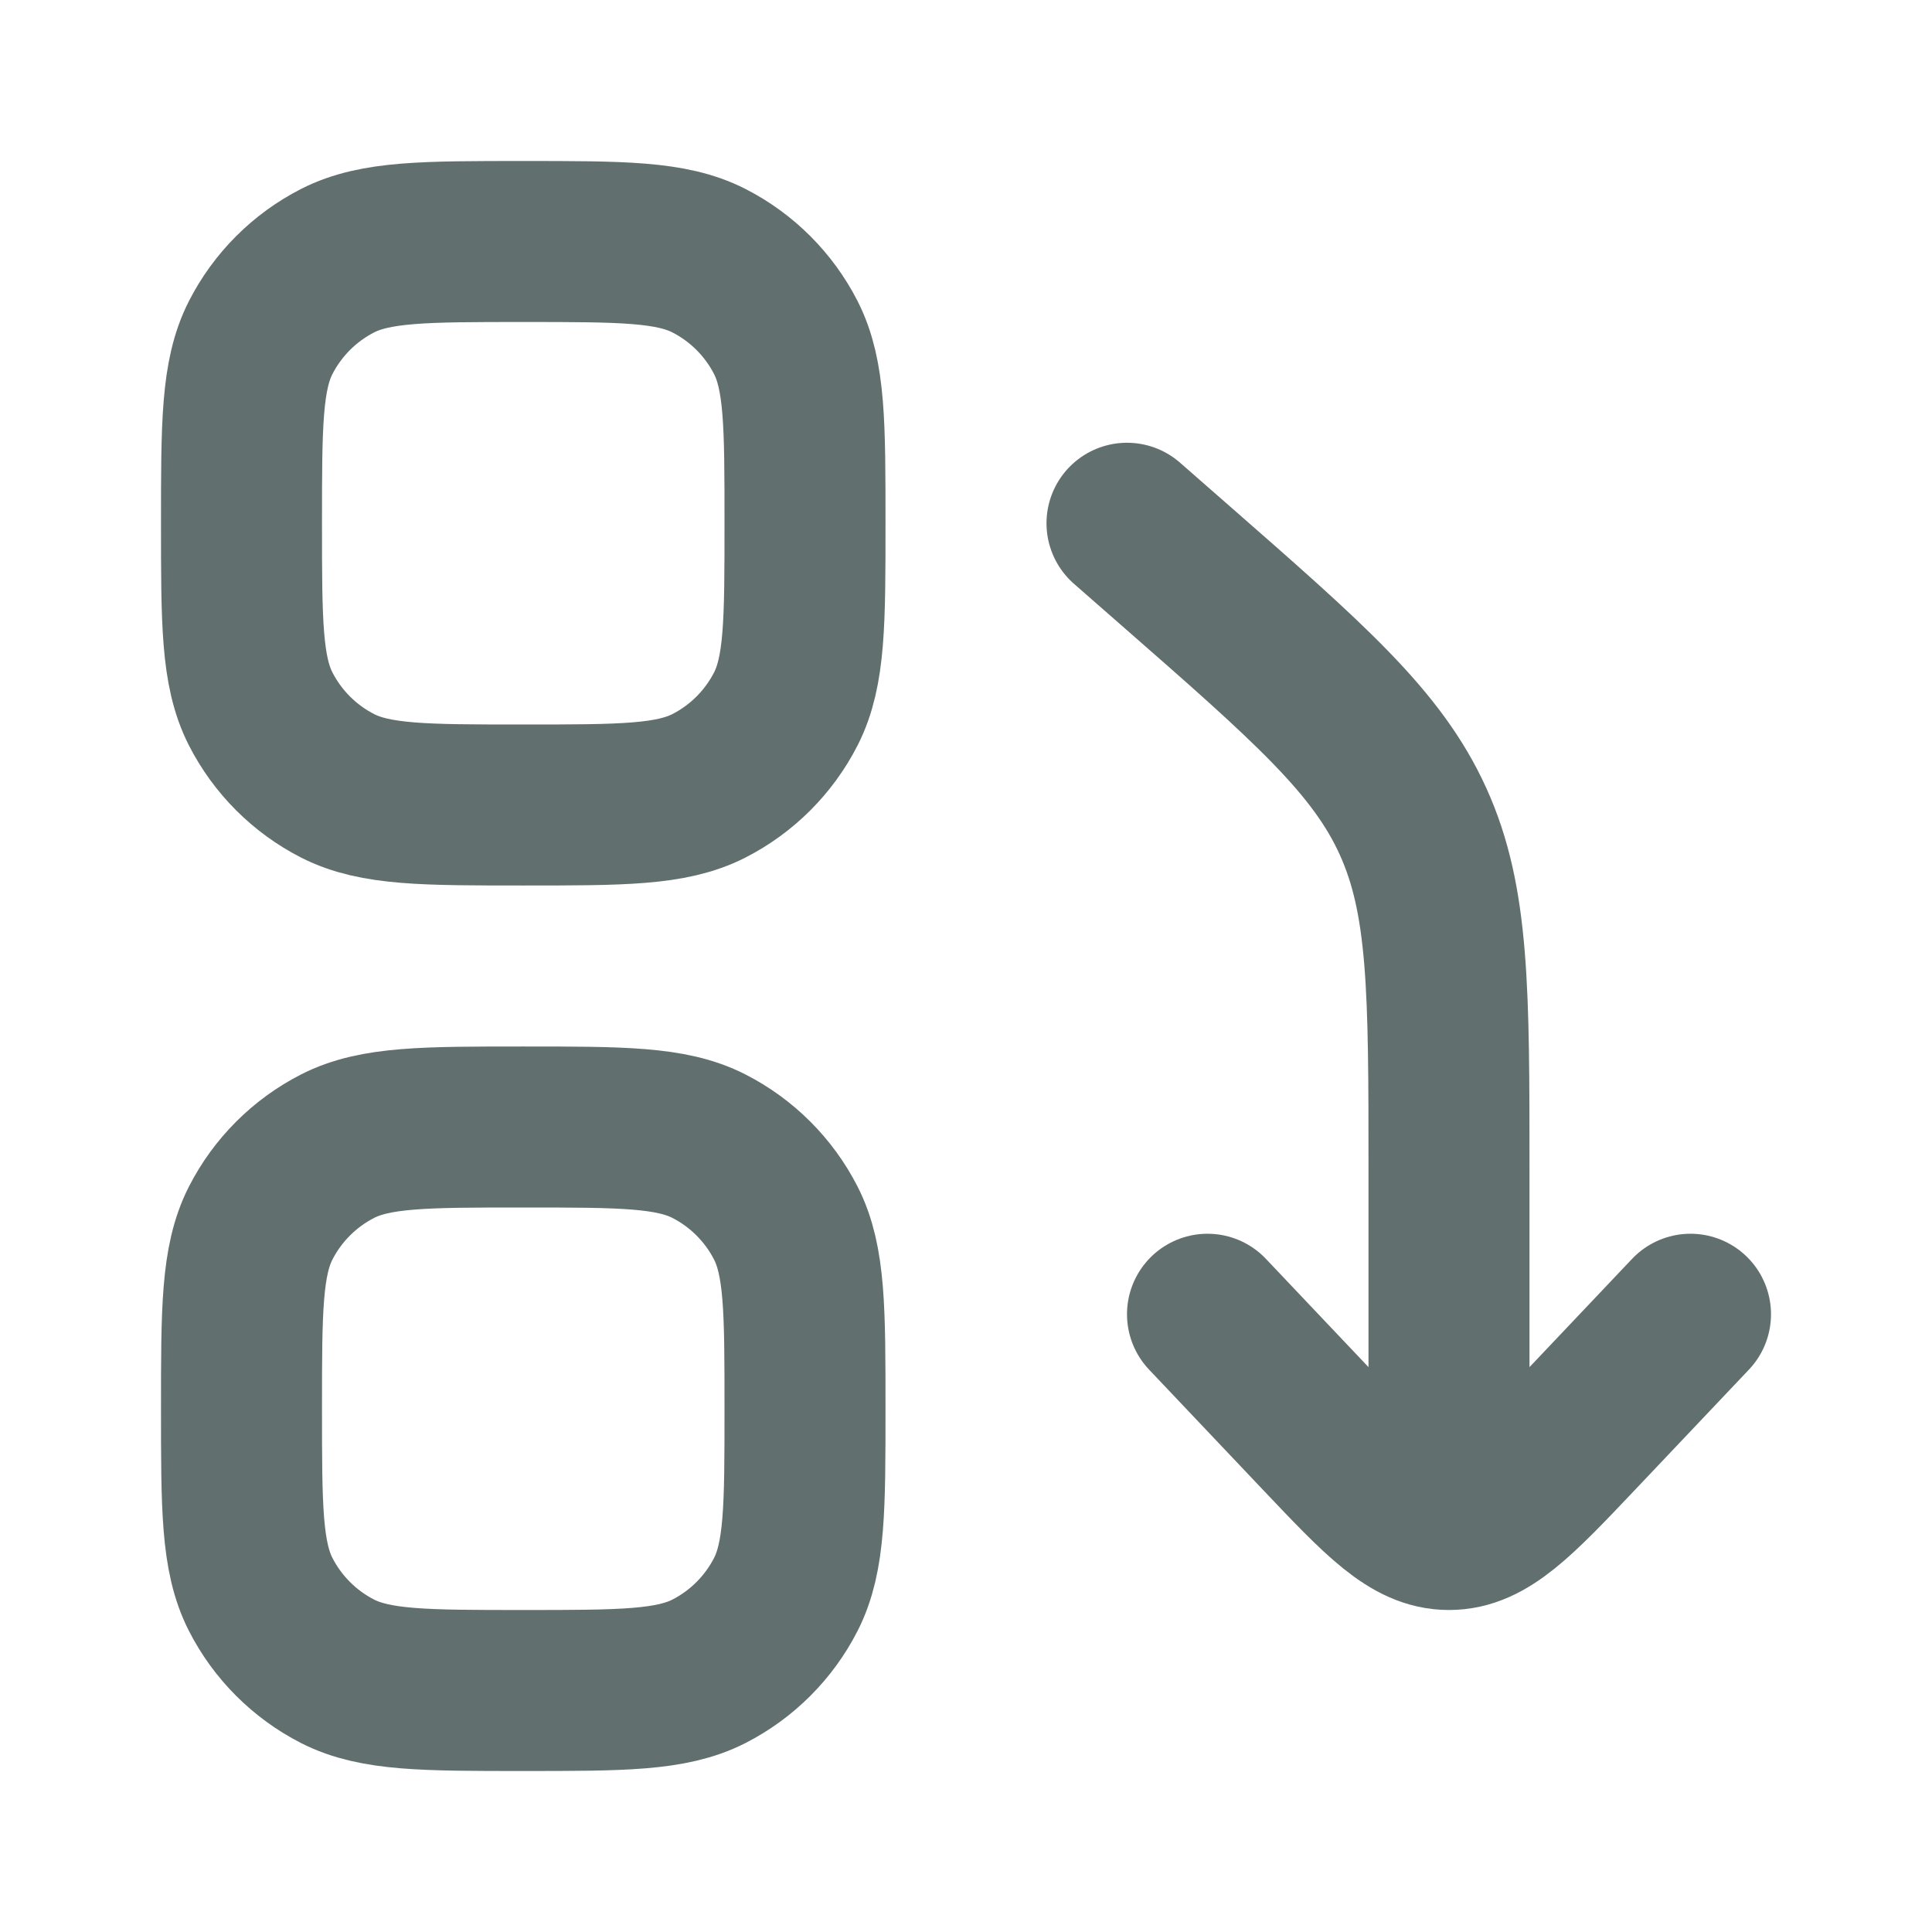
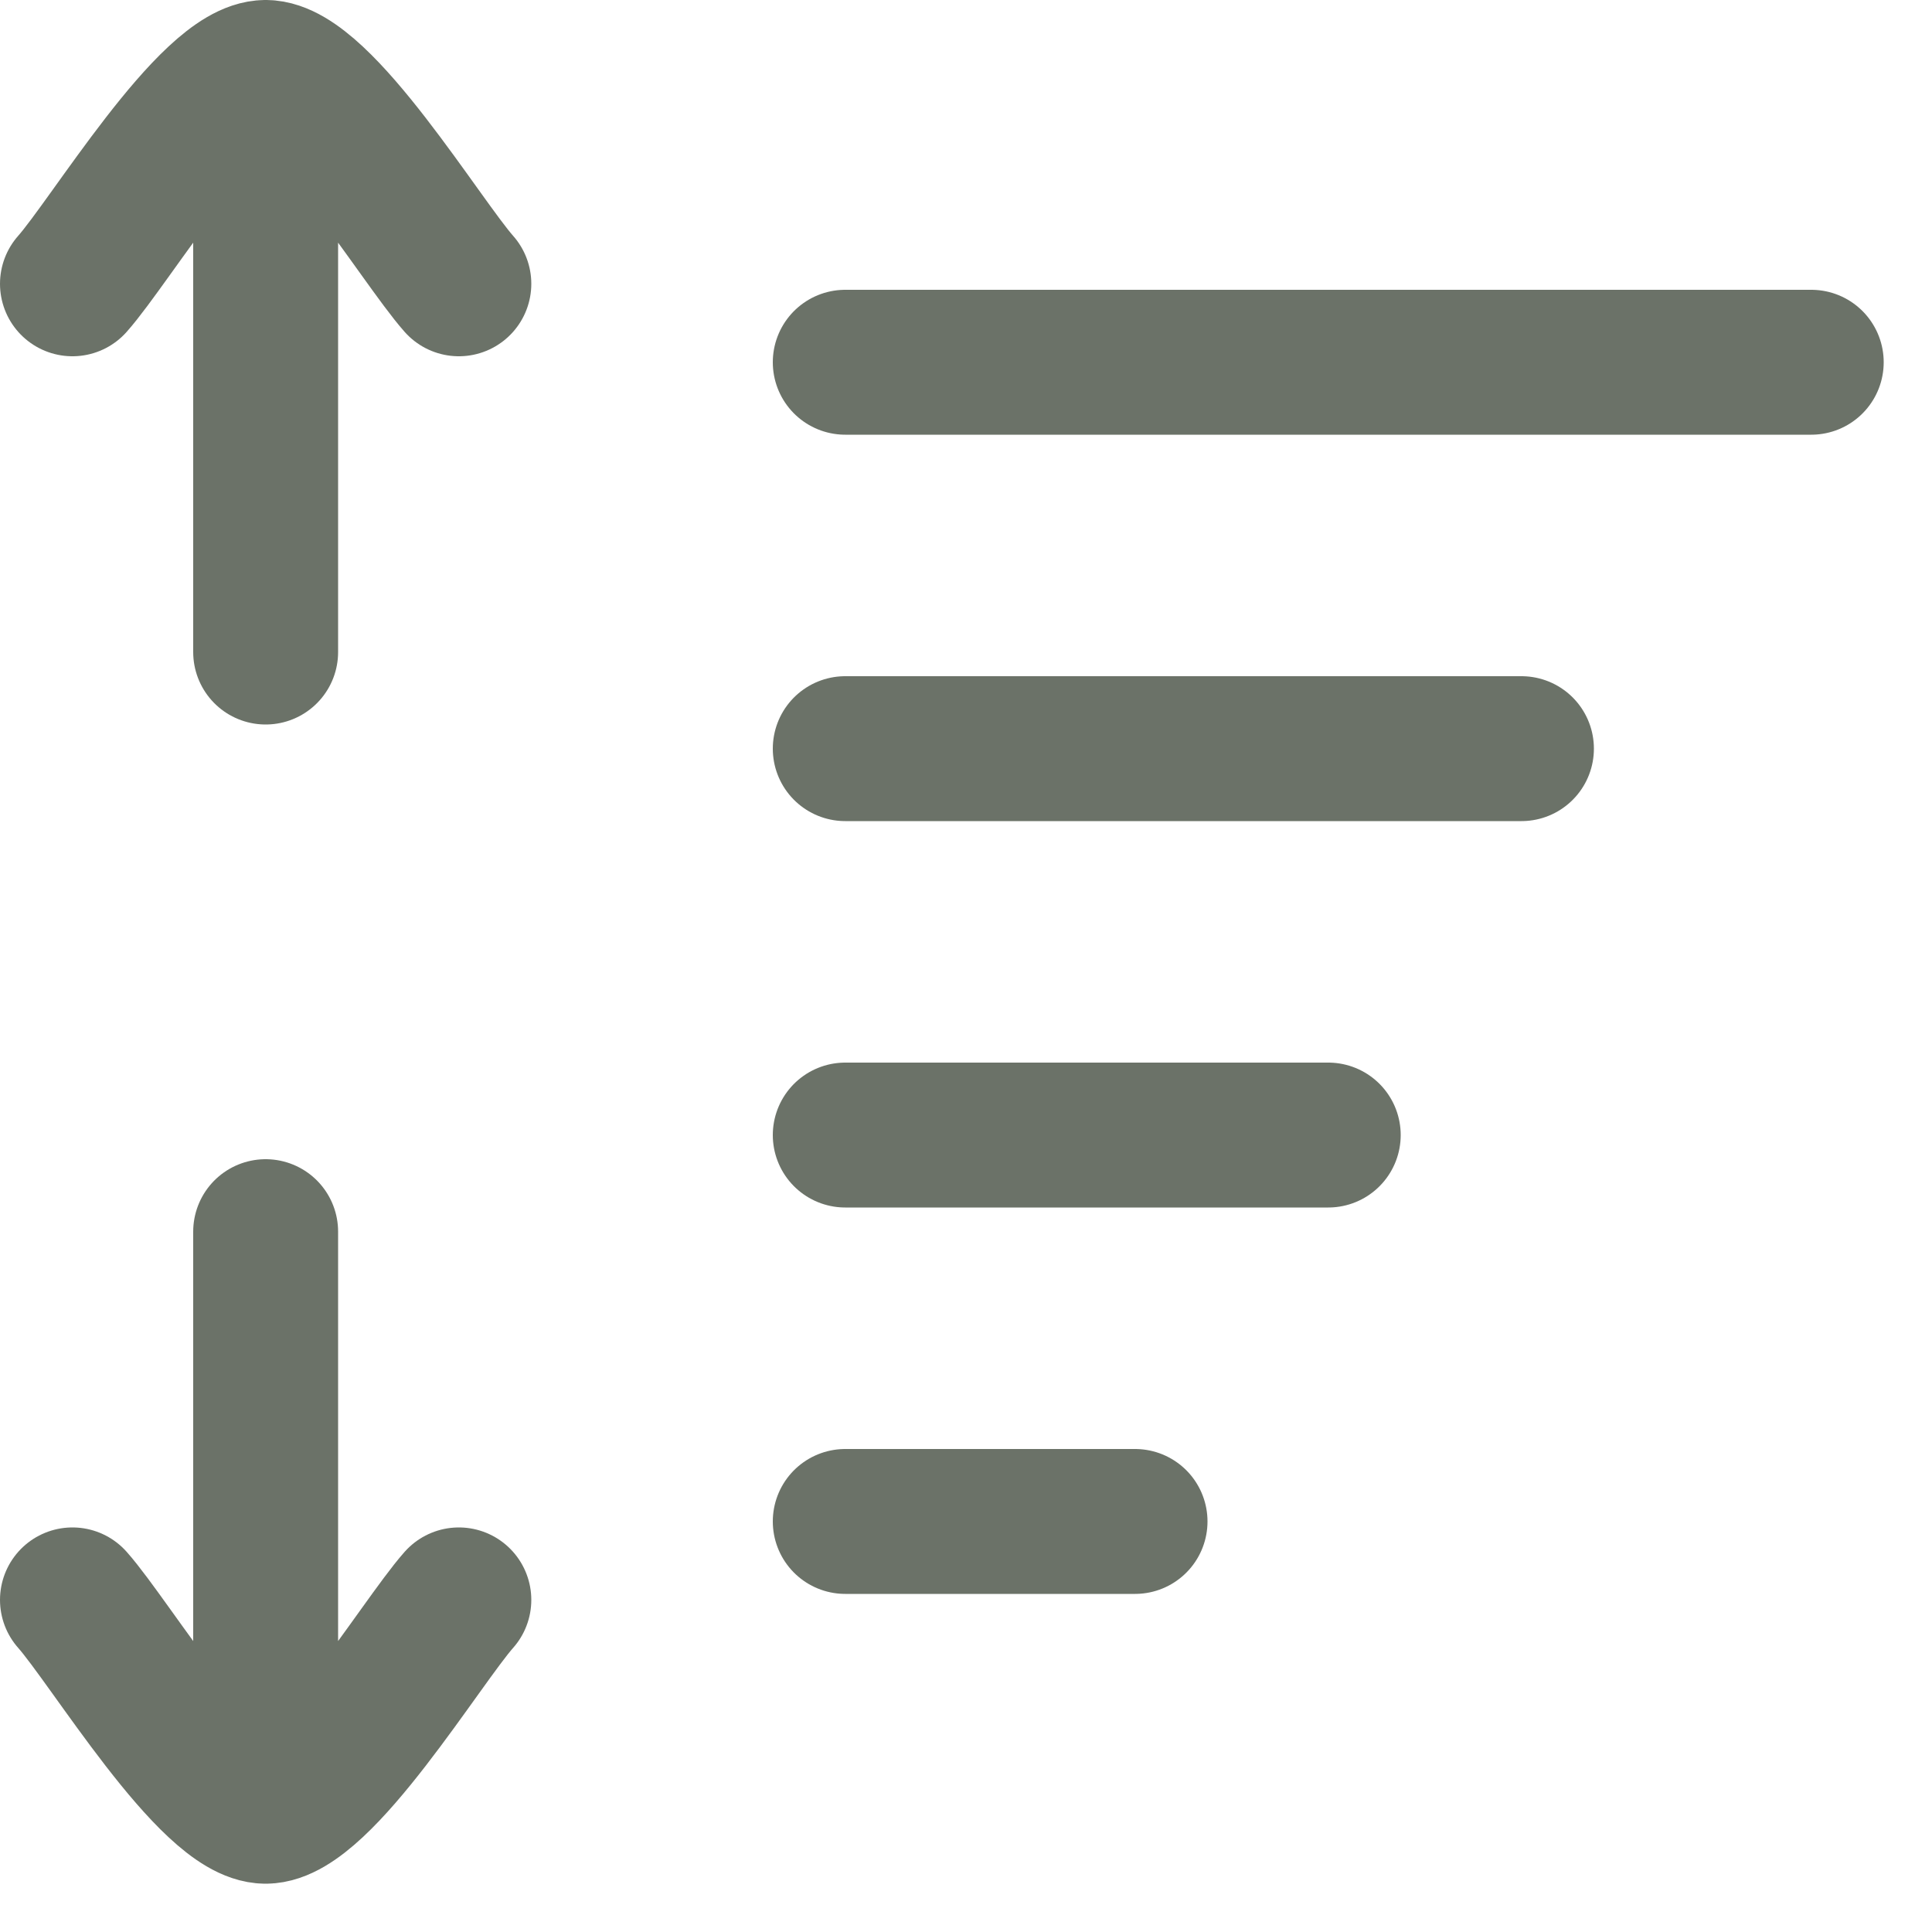
- <svg xmlns="http://www.w3.org/2000/svg" width="24" height="24" viewBox="0 0 24 24" fill="none">
-   <path d="M15 16.326L16.409 17.813C17.159 18.604 17.534 19 18 19C18.466 19 18.841 18.604 19.591 17.813L21 16.326M18 18.913L18 14.538C18 12.304 18 11.188 17.553 10.203C17.106 9.218 16.266 8.483 14.585 7.012L14 6.5" stroke="#61706f" stroke-width="2" stroke-linecap="round" stroke-linejoin="round" />
-   <path d="M3 6.5C3 5.275 3 4.662 3.238 4.194C3.448 3.783 3.783 3.448 4.194 3.238C4.662 3 5.275 3 6.5 3C7.725 3 8.338 3 8.806 3.238C9.217 3.448 9.552 3.783 9.762 4.194C10 4.662 10 5.275 10 6.5C10 7.725 10 8.338 9.762 8.806C9.552 9.217 9.217 9.552 8.806 9.762C8.338 10 7.725 10 6.5 10C5.275 10 4.662 10 4.194 9.762C3.783 9.552 3.448 9.217 3.238 8.806C3 8.338 3 7.725 3 6.5Z" stroke="#61706f" stroke-width="2" />
-   <path d="M3 17.5C3 16.275 3 15.662 3.238 15.194C3.448 14.783 3.783 14.448 4.194 14.238C4.662 14 5.275 14 6.5 14C7.725 14 8.338 14 8.806 14.238C9.217 14.448 9.552 14.783 9.762 15.194C10 15.662 10 16.275 10 17.5C10 18.725 10 19.338 9.762 19.806C9.552 20.217 9.217 20.552 8.806 20.762C8.338 21 7.725 21 6.5 21C5.275 21 4.662 21 4.194 20.762C3.783 20.552 3.448 20.217 3.238 19.806C3 19.338 3 18.725 3 17.5Z" stroke="#61706f" stroke-width="2" />
+ <svg xmlns="http://www.w3.org/2000/svg" width="20" height="20" viewBox="0 0 20 20" fill="none">
+   <path d="M8.75 7.75L15.75 7.75" stroke="#6B7268" stroke-width="1.5" stroke-linecap="round" stroke-linejoin="round" />
+   <path d="M8.75 11.75H13.75" stroke="#6B7268" stroke-width="1.5" stroke-linecap="round" stroke-linejoin="round" />
+   <path d="M8.75 15.75H11.75" stroke="#6B7268" stroke-width="1.5" stroke-linecap="round" stroke-linejoin="round" />
+   <path d="M8.75 3.75H18.75" stroke="#6B7268" stroke-width="1.5" stroke-linecap="round" stroke-linejoin="round" />
+   <path d="M4.75 16.562C4.357 17.005 3.31 18.75 2.75 18.75M0.75 16.562C1.143 17.005 2.19 18.75 2.75 18.75M2.75 18.75L2.75 12.75" stroke="#6B7268" stroke-width="1.5" stroke-linecap="round" stroke-linejoin="round" />
+   <path d="M0.75 2.938C1.143 2.495 2.19 0.75 2.75 0.75M4.75 2.938C4.357 2.495 3.31 0.75 2.75 0.75M2.75 0.75L2.75 6.75" stroke="#6B7268" stroke-width="1.5" stroke-linecap="round" stroke-linejoin="round" />
</svg>
